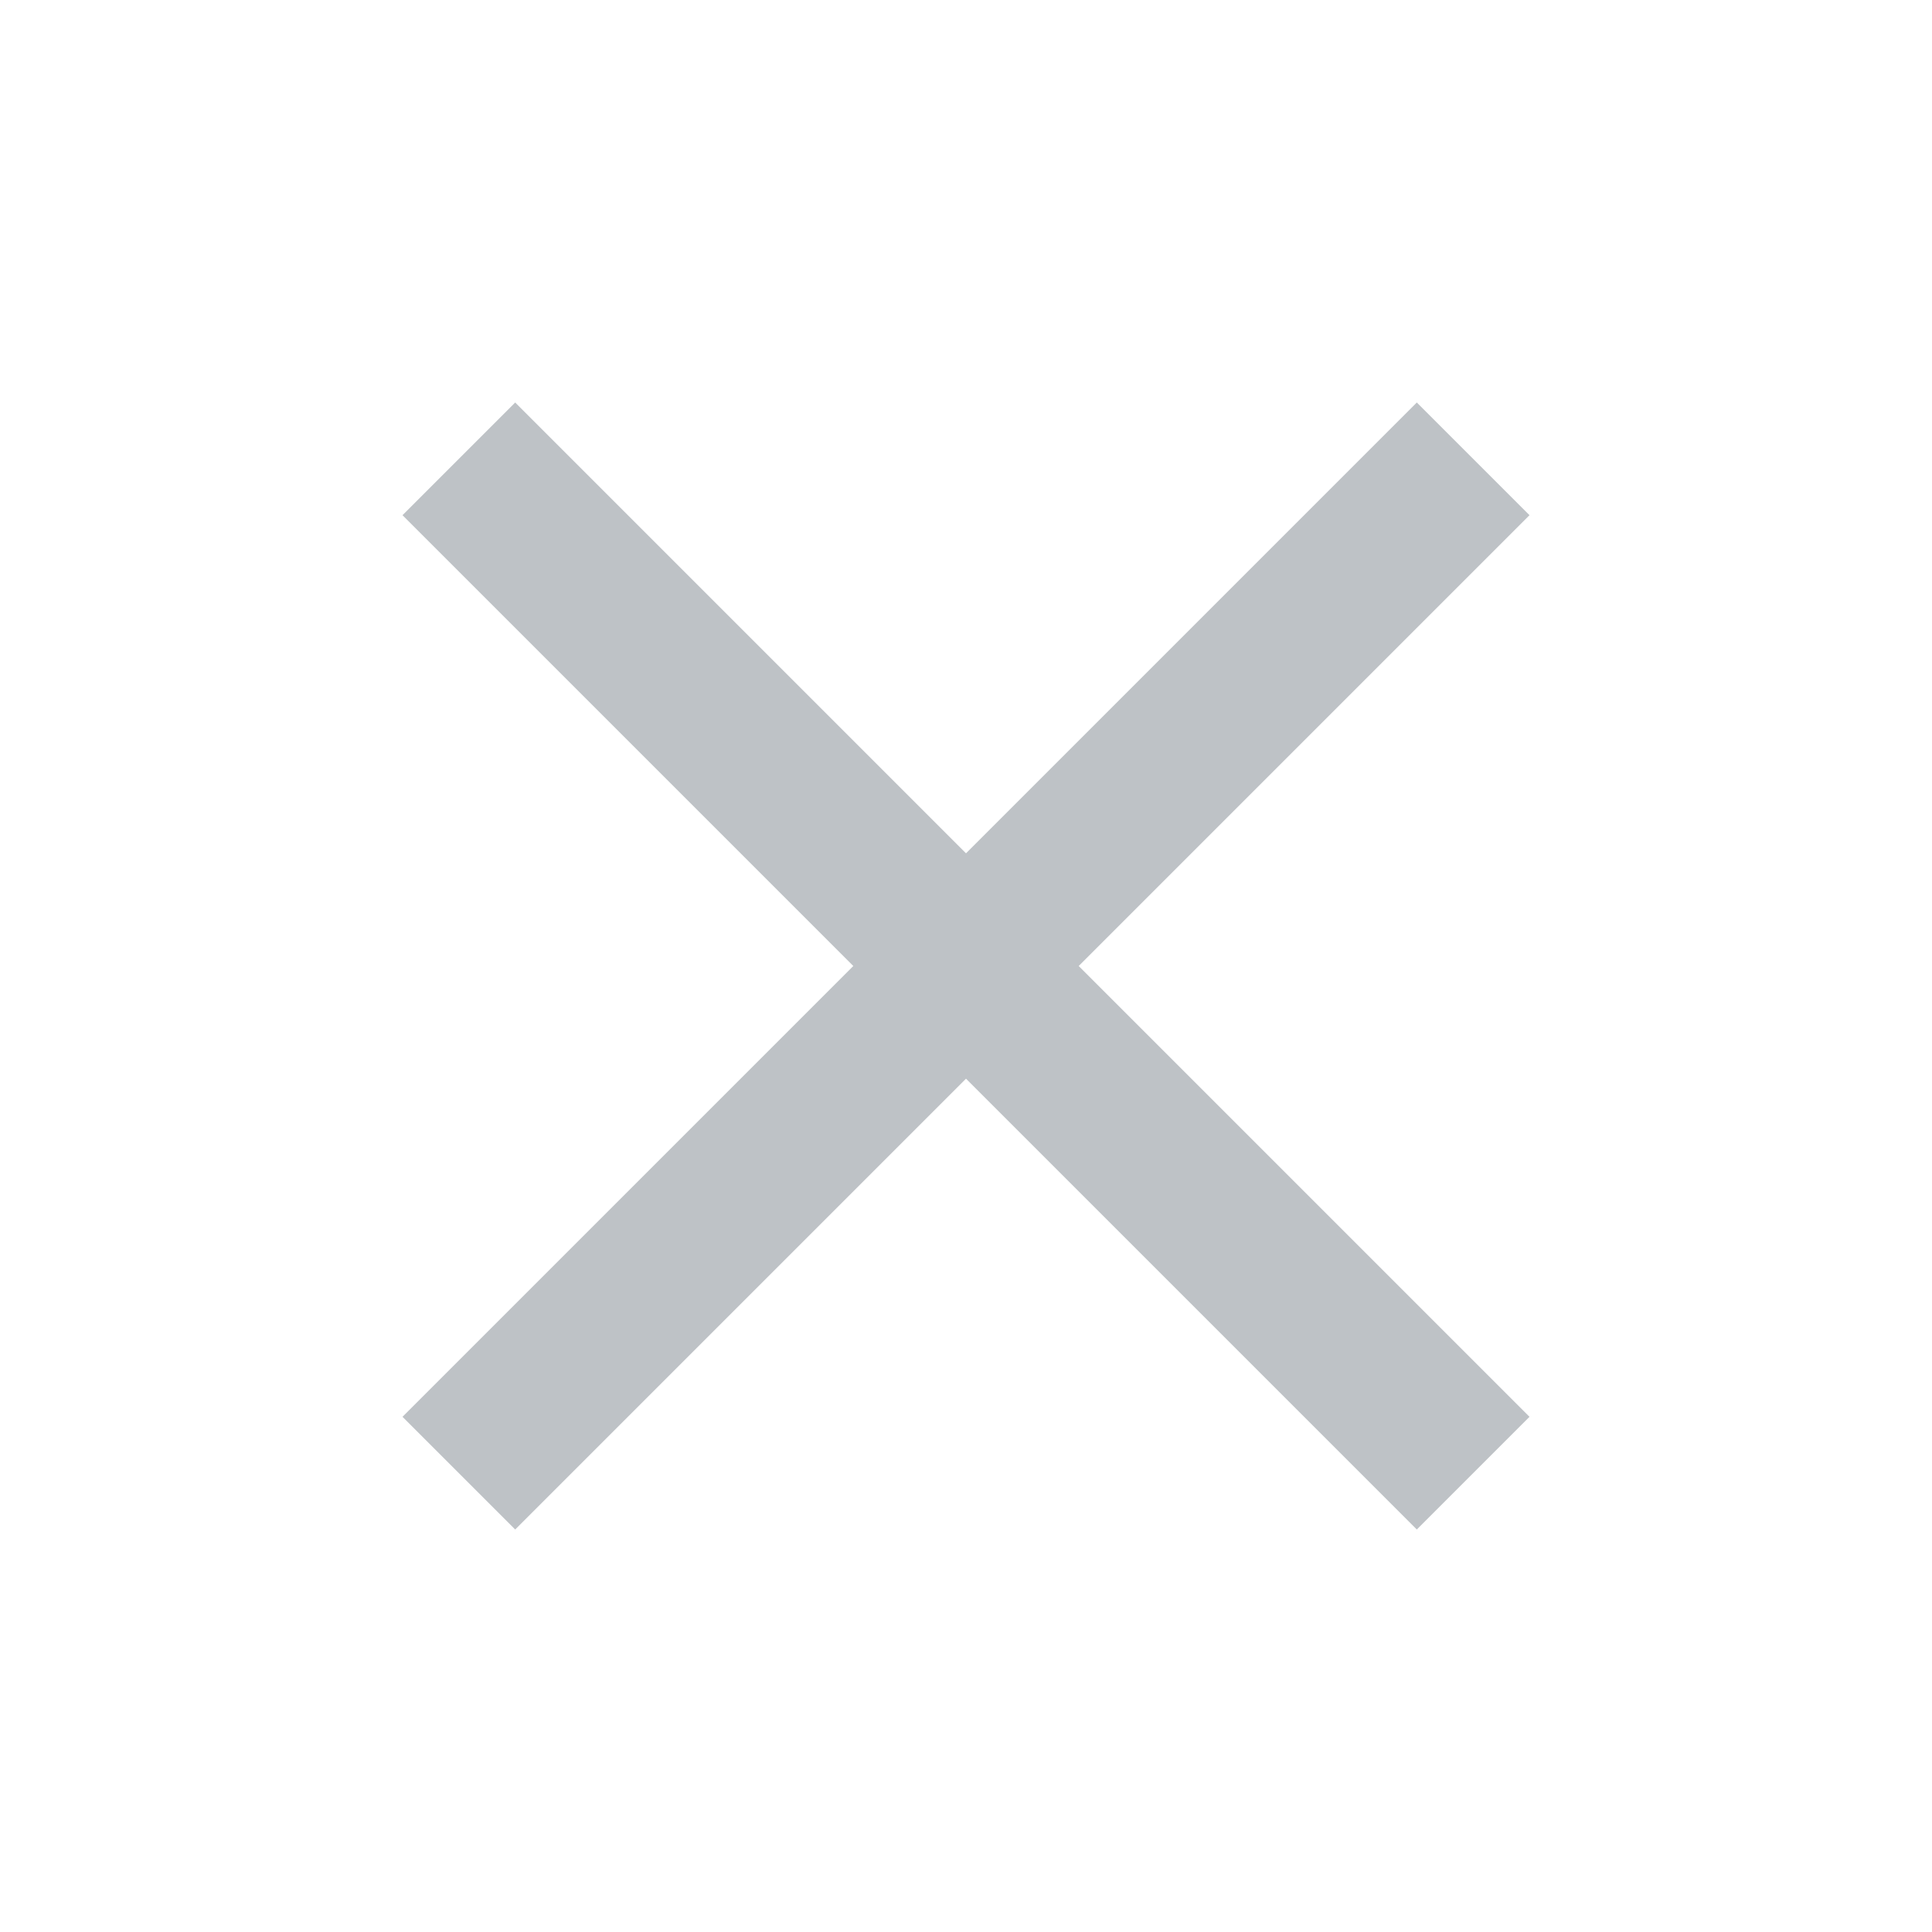
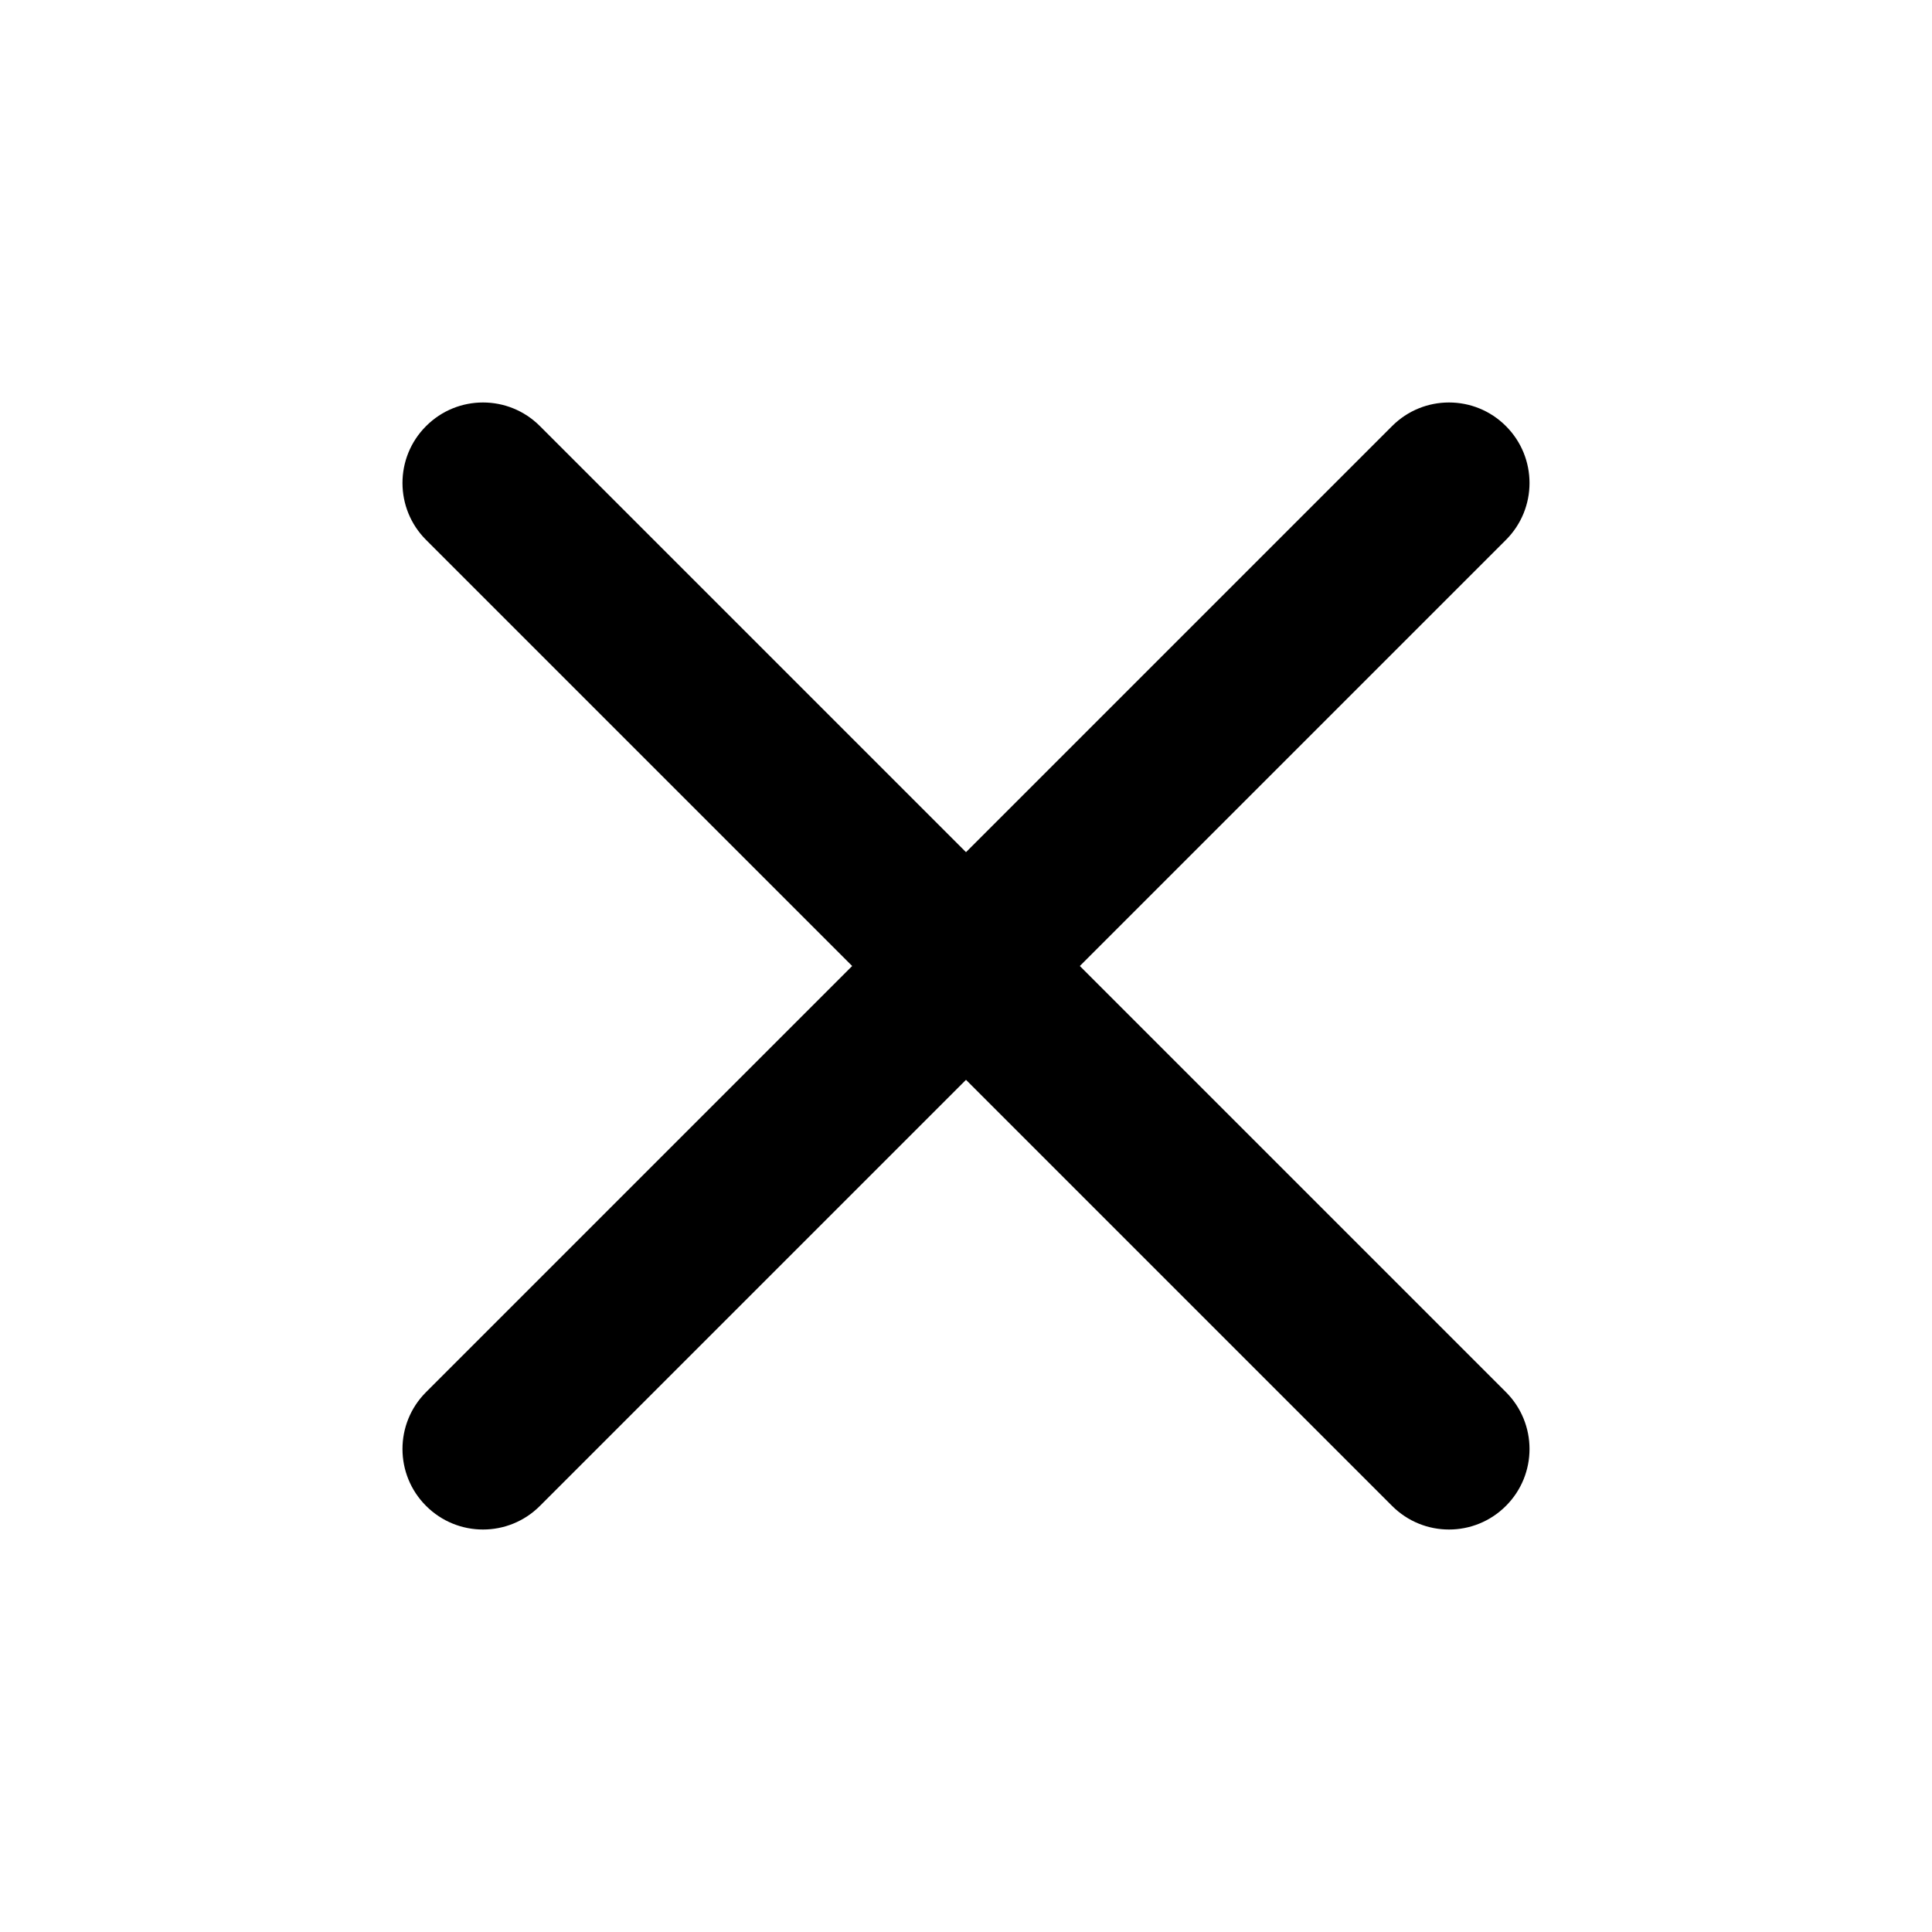
- <svg xmlns="http://www.w3.org/2000/svg" width="24" height="24" viewBox="0 0 24 24" fill="#BEC2C6">
-   <path d="M19 6.4L13.4 12L19 17.6L17.6 19L12 13.4L6.4 19L5 17.6L10.6 12L5 6.4L6.4 5L12 10.6L17.6 5L19 6.4Z" />
+ <svg xmlns="http://www.w3.org/2000/svg" width="24" height="24" viewBox="0 0 24 24" fill="black">
+   <path fill-rule="evenodd" clip-rule="evenodd" d="M5.293 5.293C5.683 4.902 6.317 4.902 6.707 5.293L18.707 17.293C19.098 17.683 19.098 18.317 18.707 18.707C18.317 19.098 17.683 19.098 17.293 18.707L5.293 6.707C4.902 6.317 4.902 5.683 5.293 5.293Z" />
+   <path fill-rule="evenodd" clip-rule="evenodd" d="M18.707 5.293C19.098 5.683 19.098 6.317 18.707 6.707L6.707 18.707C6.317 19.098 5.683 19.098 5.293 18.707C4.902 18.317 4.902 17.683 5.293 17.293L17.293 5.293C17.683 4.902 18.317 4.902 18.707 5.293Z" />
</svg>
